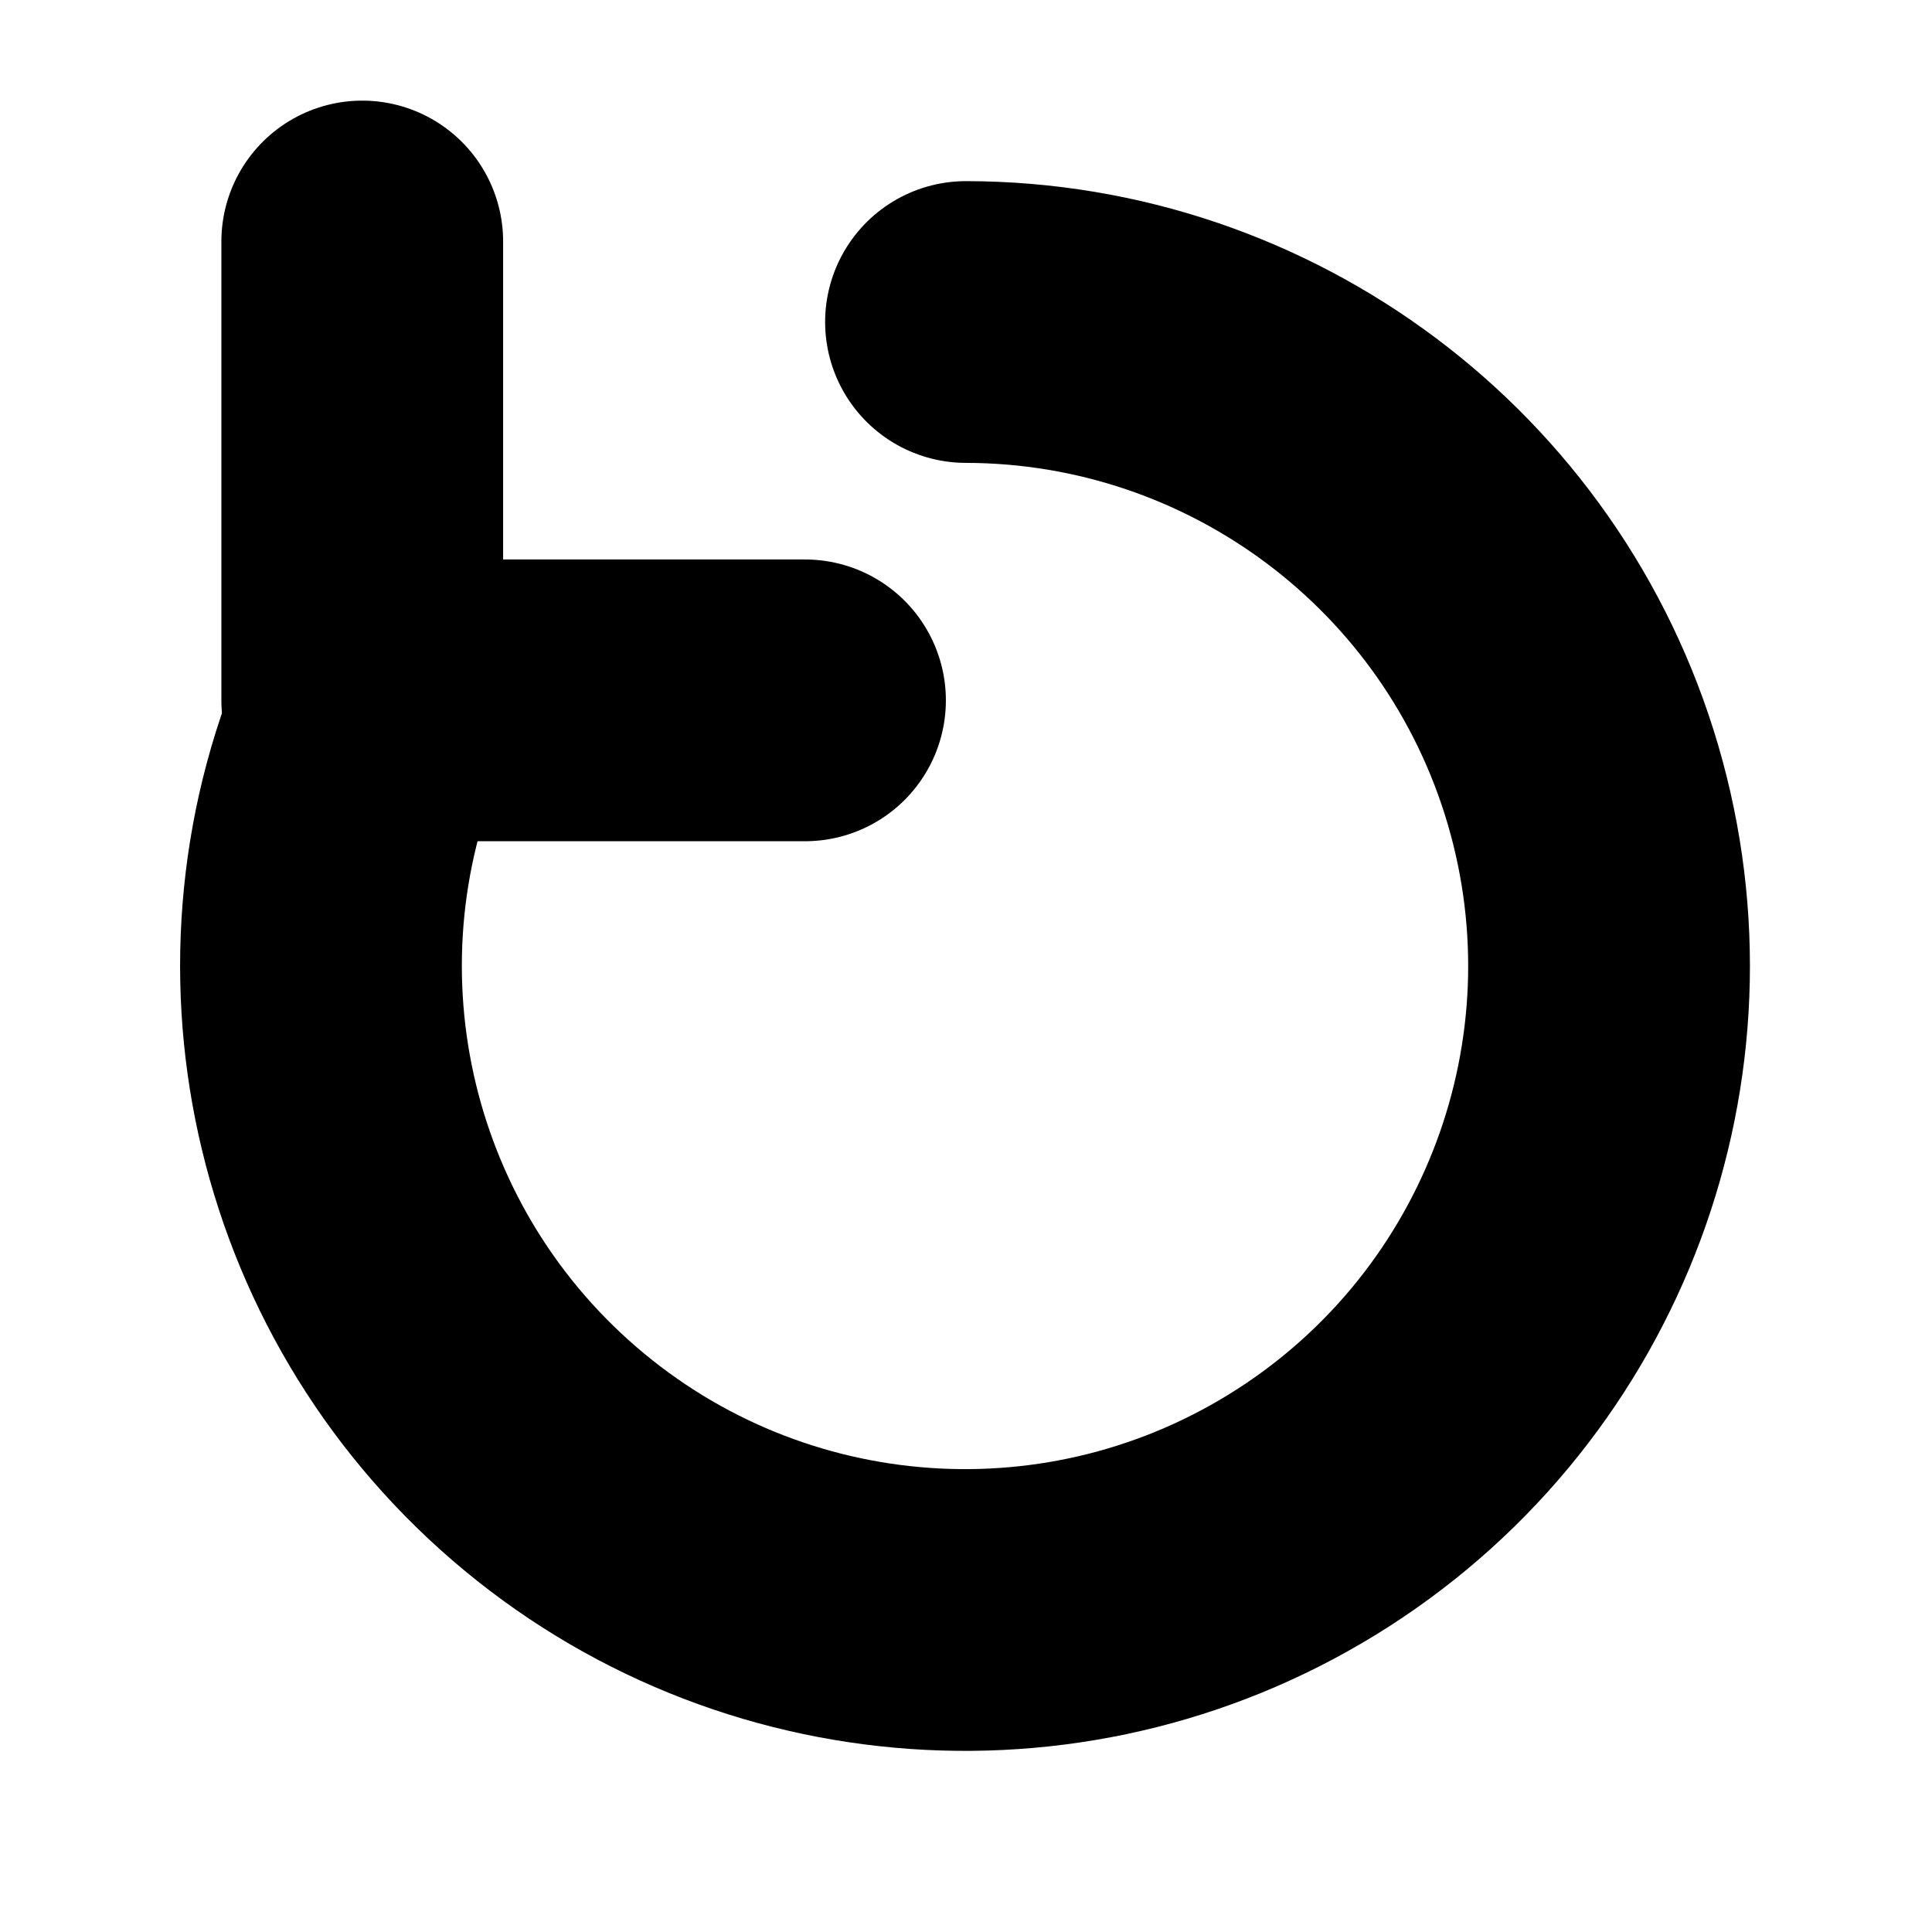
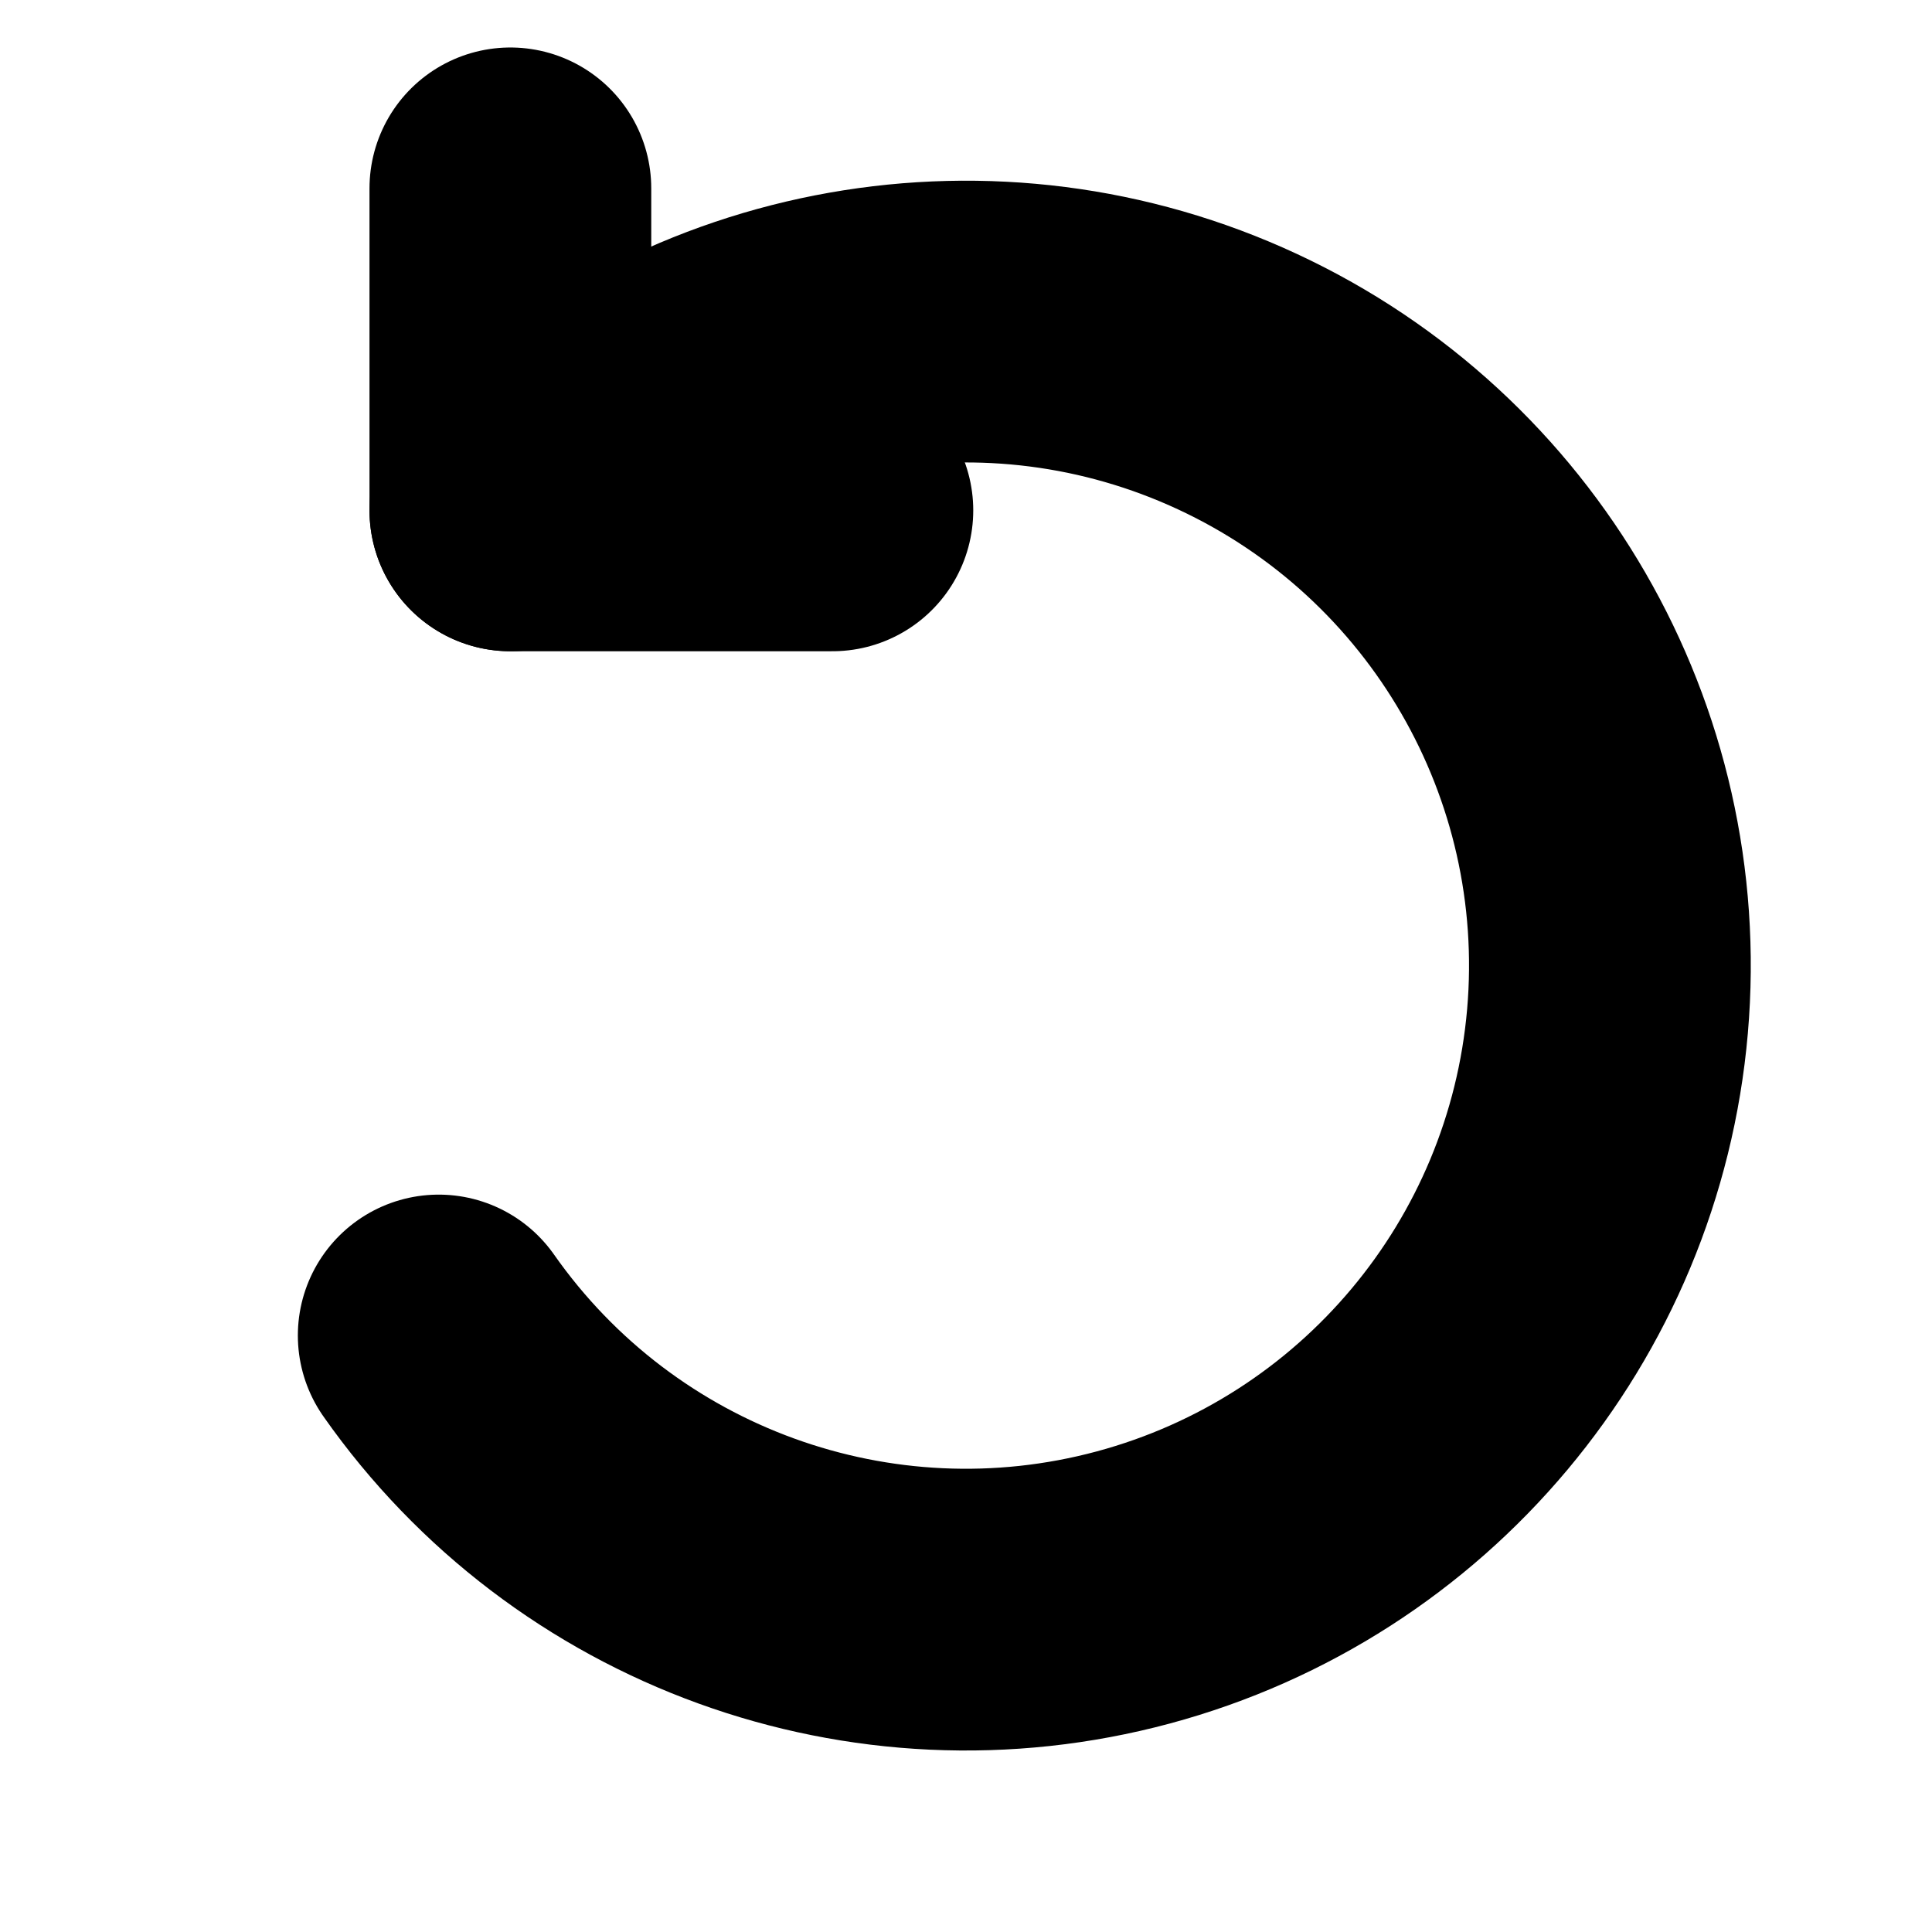
<svg xmlns="http://www.w3.org/2000/svg" viewBox="0 0 24 24" width="24" height="24" fill="currentColor">
-   <path d="M4.7 8.7A8 8 0 1 0 12 4" fill="none" stroke="currentColor" stroke-width="3.5" stroke-linecap="round" stroke-linejoin="round" />
-   <path d="M4.5 3V8.7H10" fill="none" stroke="currentColor" stroke-width="3.5" stroke-linecap="round" stroke-linejoin="round" />
+   <path d="M5.45 16.59A8 8 0 1 0 6.34 6.34" fill="none" stroke="currentColor" stroke-width="3.5" stroke-linecap="round" stroke-linejoin="round" />
+   <path d="M6.34 2.34V6.34H10.34" fill="none" stroke="currentColor" stroke-width="3.5" stroke-linecap="round" stroke-linejoin="round" />
</svg>
